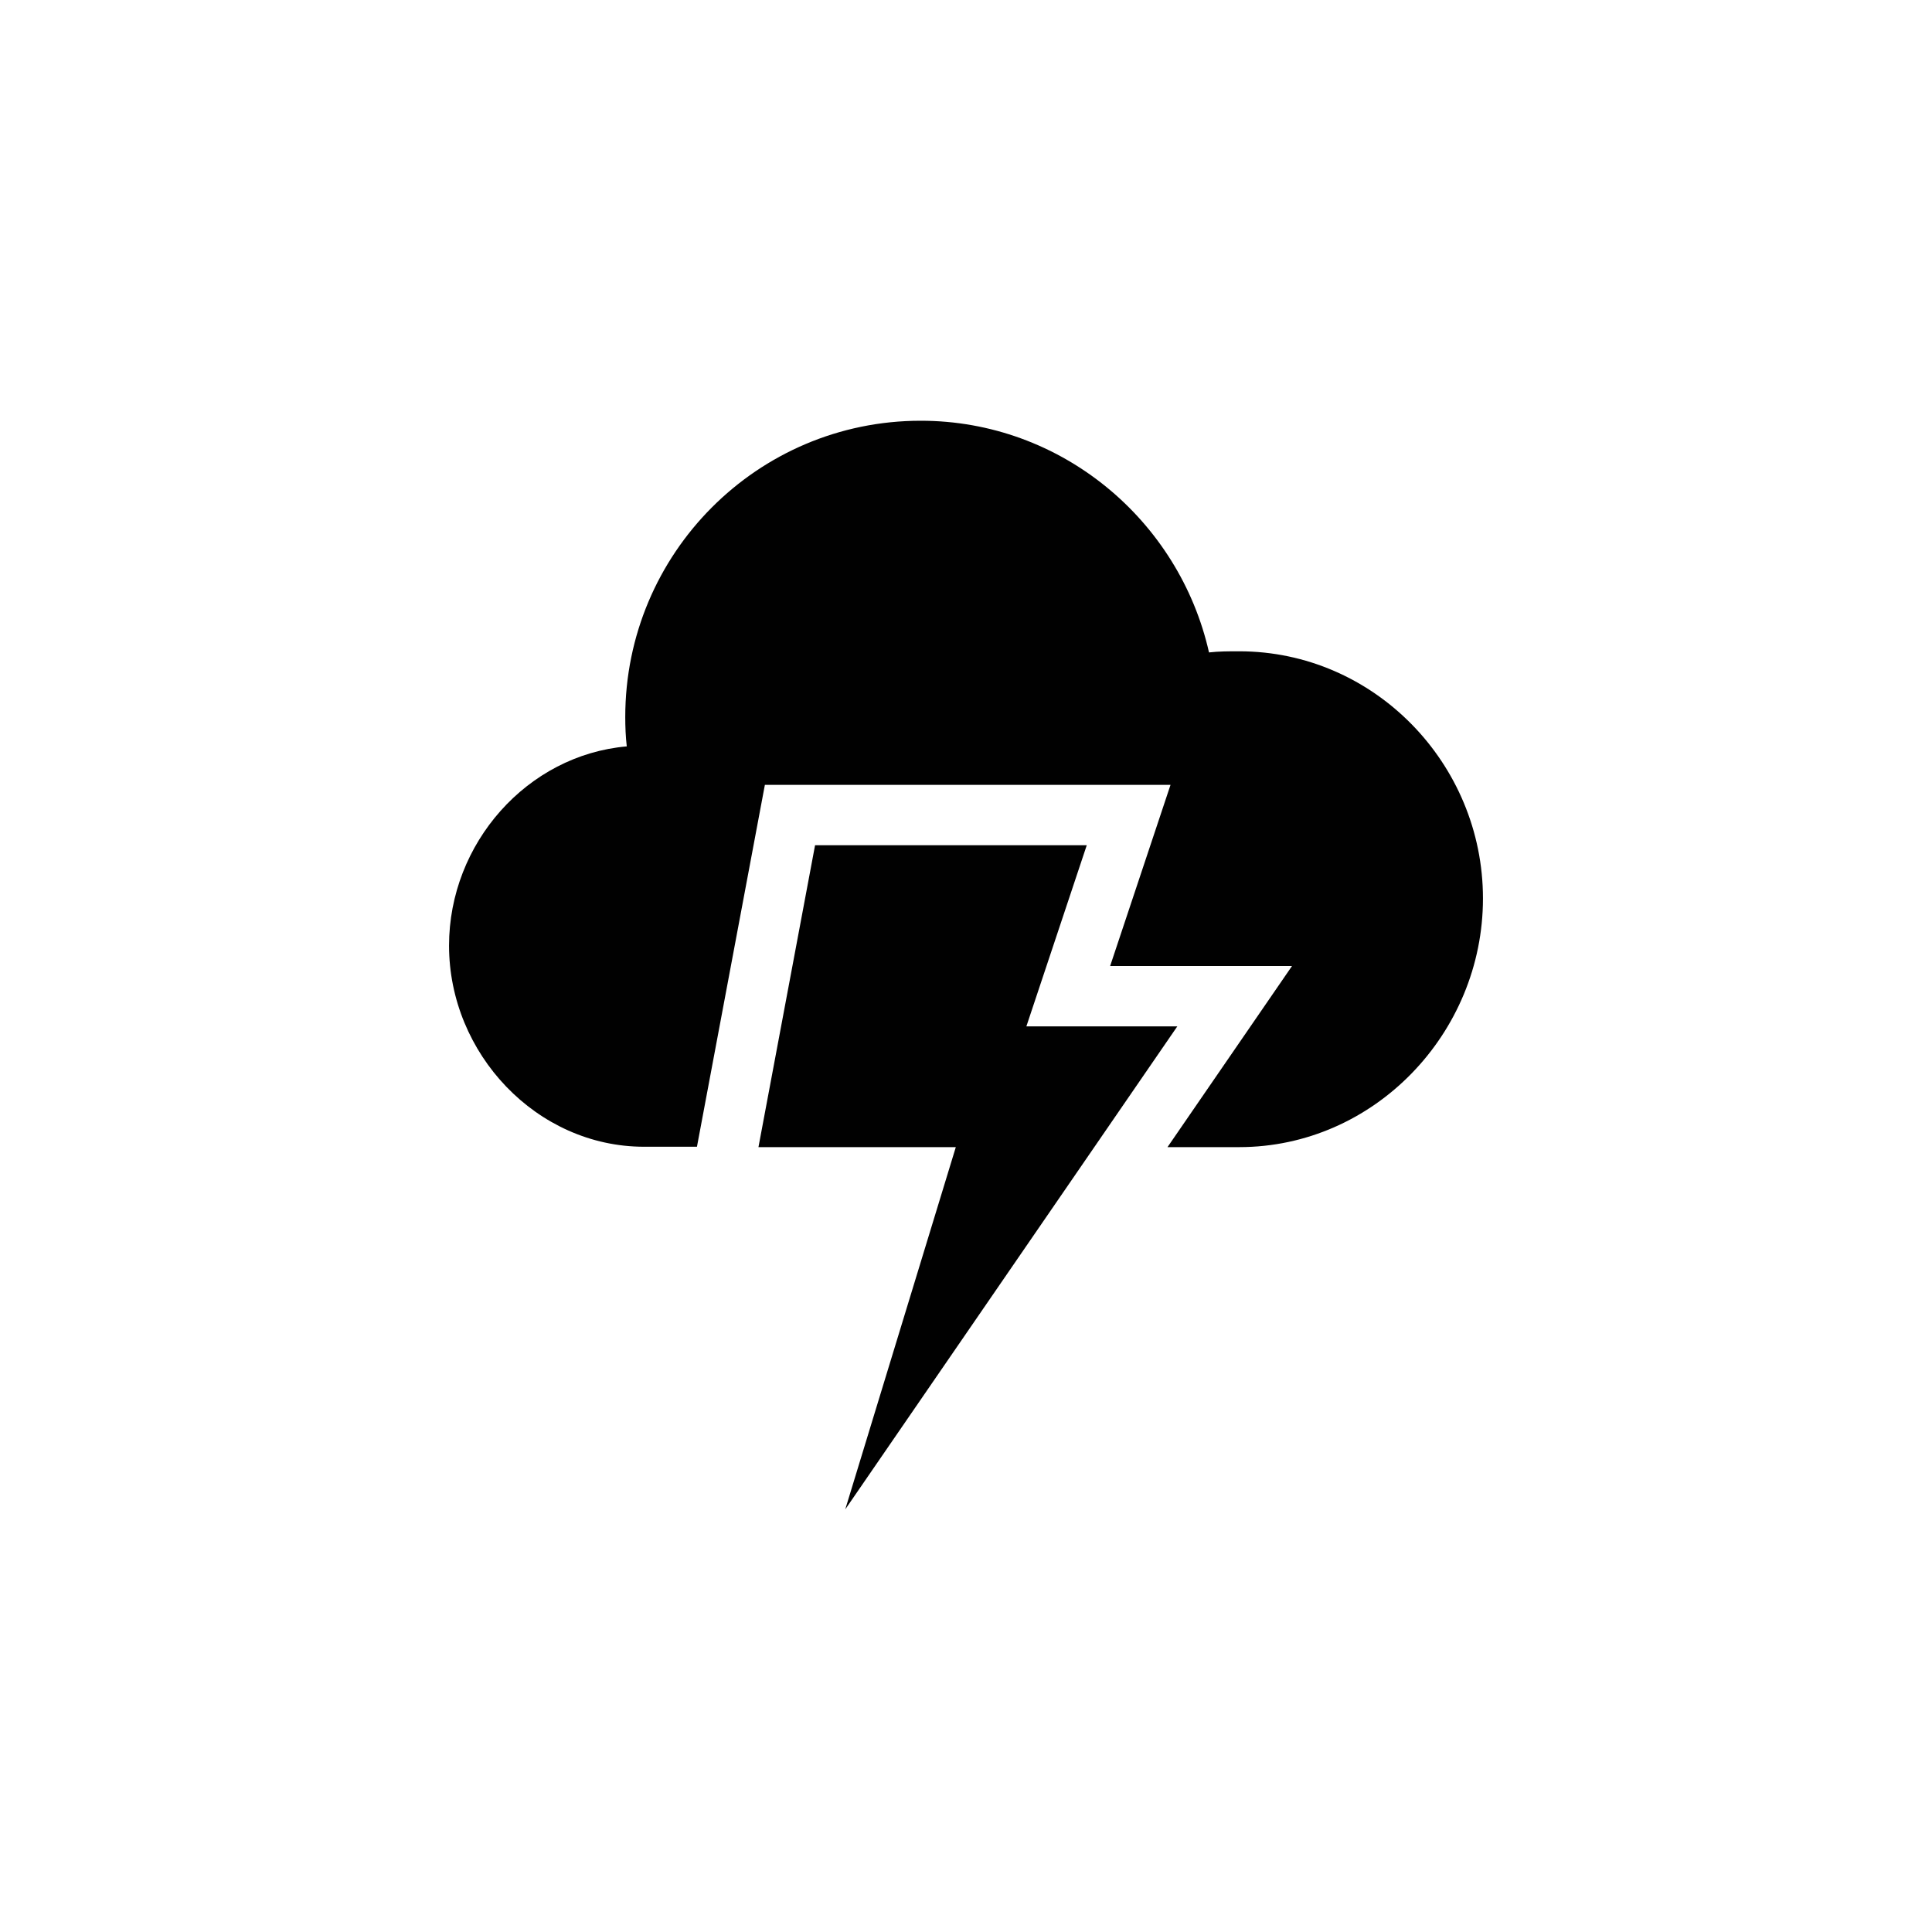
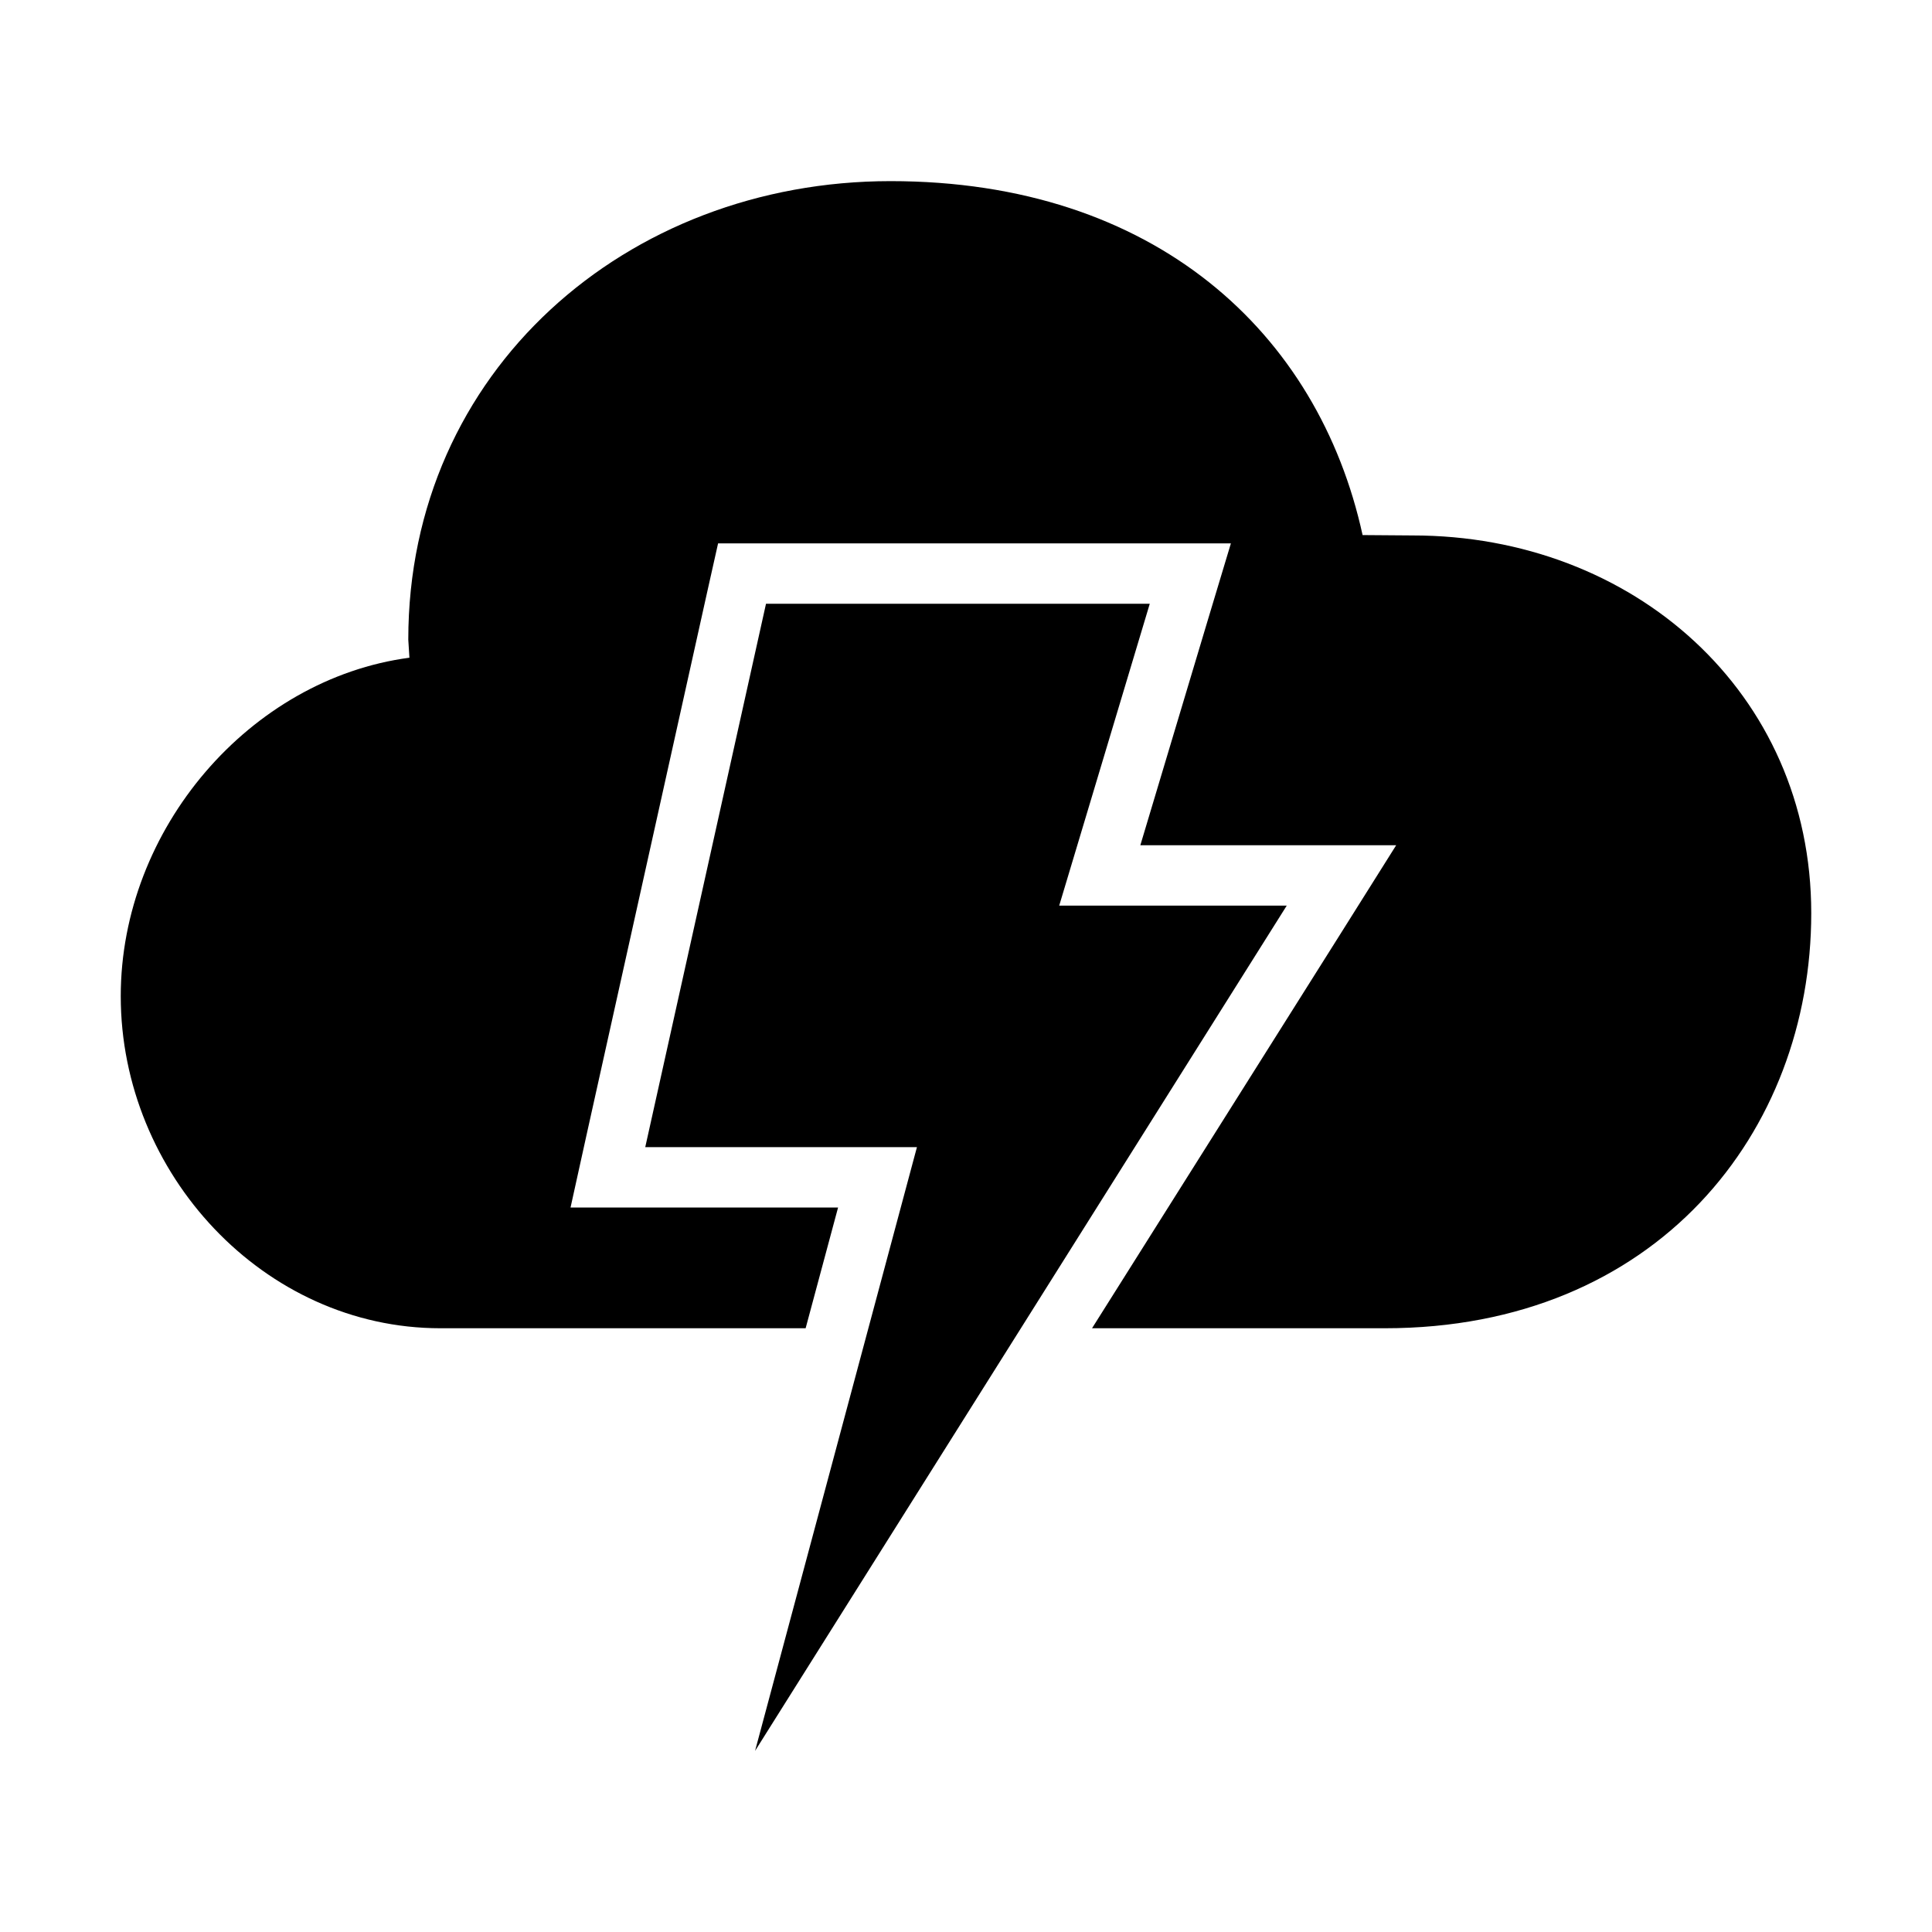
- <svg xmlns="http://www.w3.org/2000/svg" version="1.1" id="Layer_1" x="0px" y="0px" width="512px" height="512px" viewBox="0 0 512 512" style="enable-background:new 0 0 512 512;" xml:space="preserve">
-   <style type="text/css">
- 
- 	.st0{fill:#010101;}
- 
- </style>
+ <svg xmlns="http://www.w3.org/2000/svg" version="1.1" id="Layer_1" x="0px" y="0px" viewBox="0 0 512 512" enable-background="new 0 0 512 512" xml:space="preserve">
  <g>
-     <polygon class="st0" points="272,272 288,224 216,224 201,304 253.3,304 224,400 290,304 312,272  " />
-     <path class="st0" d="M202.7,208l107.5,0l-16,48H312h30.4l-33,48h19c35.7,0,64.6-30.1,64.6-65.9c0-35.8-28.9-65.5-64.6-65.5   c-2.7,0-5.4,0-8,0.3c-7.9-35-39.1-61.4-76.4-61.4c-43.3,0-78.3,35.2-78.3,78.5c0,2.6,0.1,5.2,0.4,7.8   c-26.4,2.3-47.1,25.7-47.1,52.8c0,28.6,23.2,53.3,51.7,53.3h14" />
+     <path d="M374.4,141.9l-13.3-0.1C349.4,88.2,306,48,236,48S108.2,98.4,108.2,169.5l0.3,4.8C66.3,179.9,32,219.6,32,264   c0,47,37.9,88,84.7,88h96.8l8.6-32h-51h-19.9l4.3-19.5l32-144l2.8-12.5H203h101.7h21.5l-6.2,20.6L302.2,224H341h29l-15.4,24.5   L289.4,352H367c72,0,113-52,113-110C480,183.4,432.7,141.9,374.4,141.9z" />
+     <polygon points="341,240 280.7,240 304.7,160 203,160 171,304 243,304 200.1,464  " />
  </g>
</svg>
